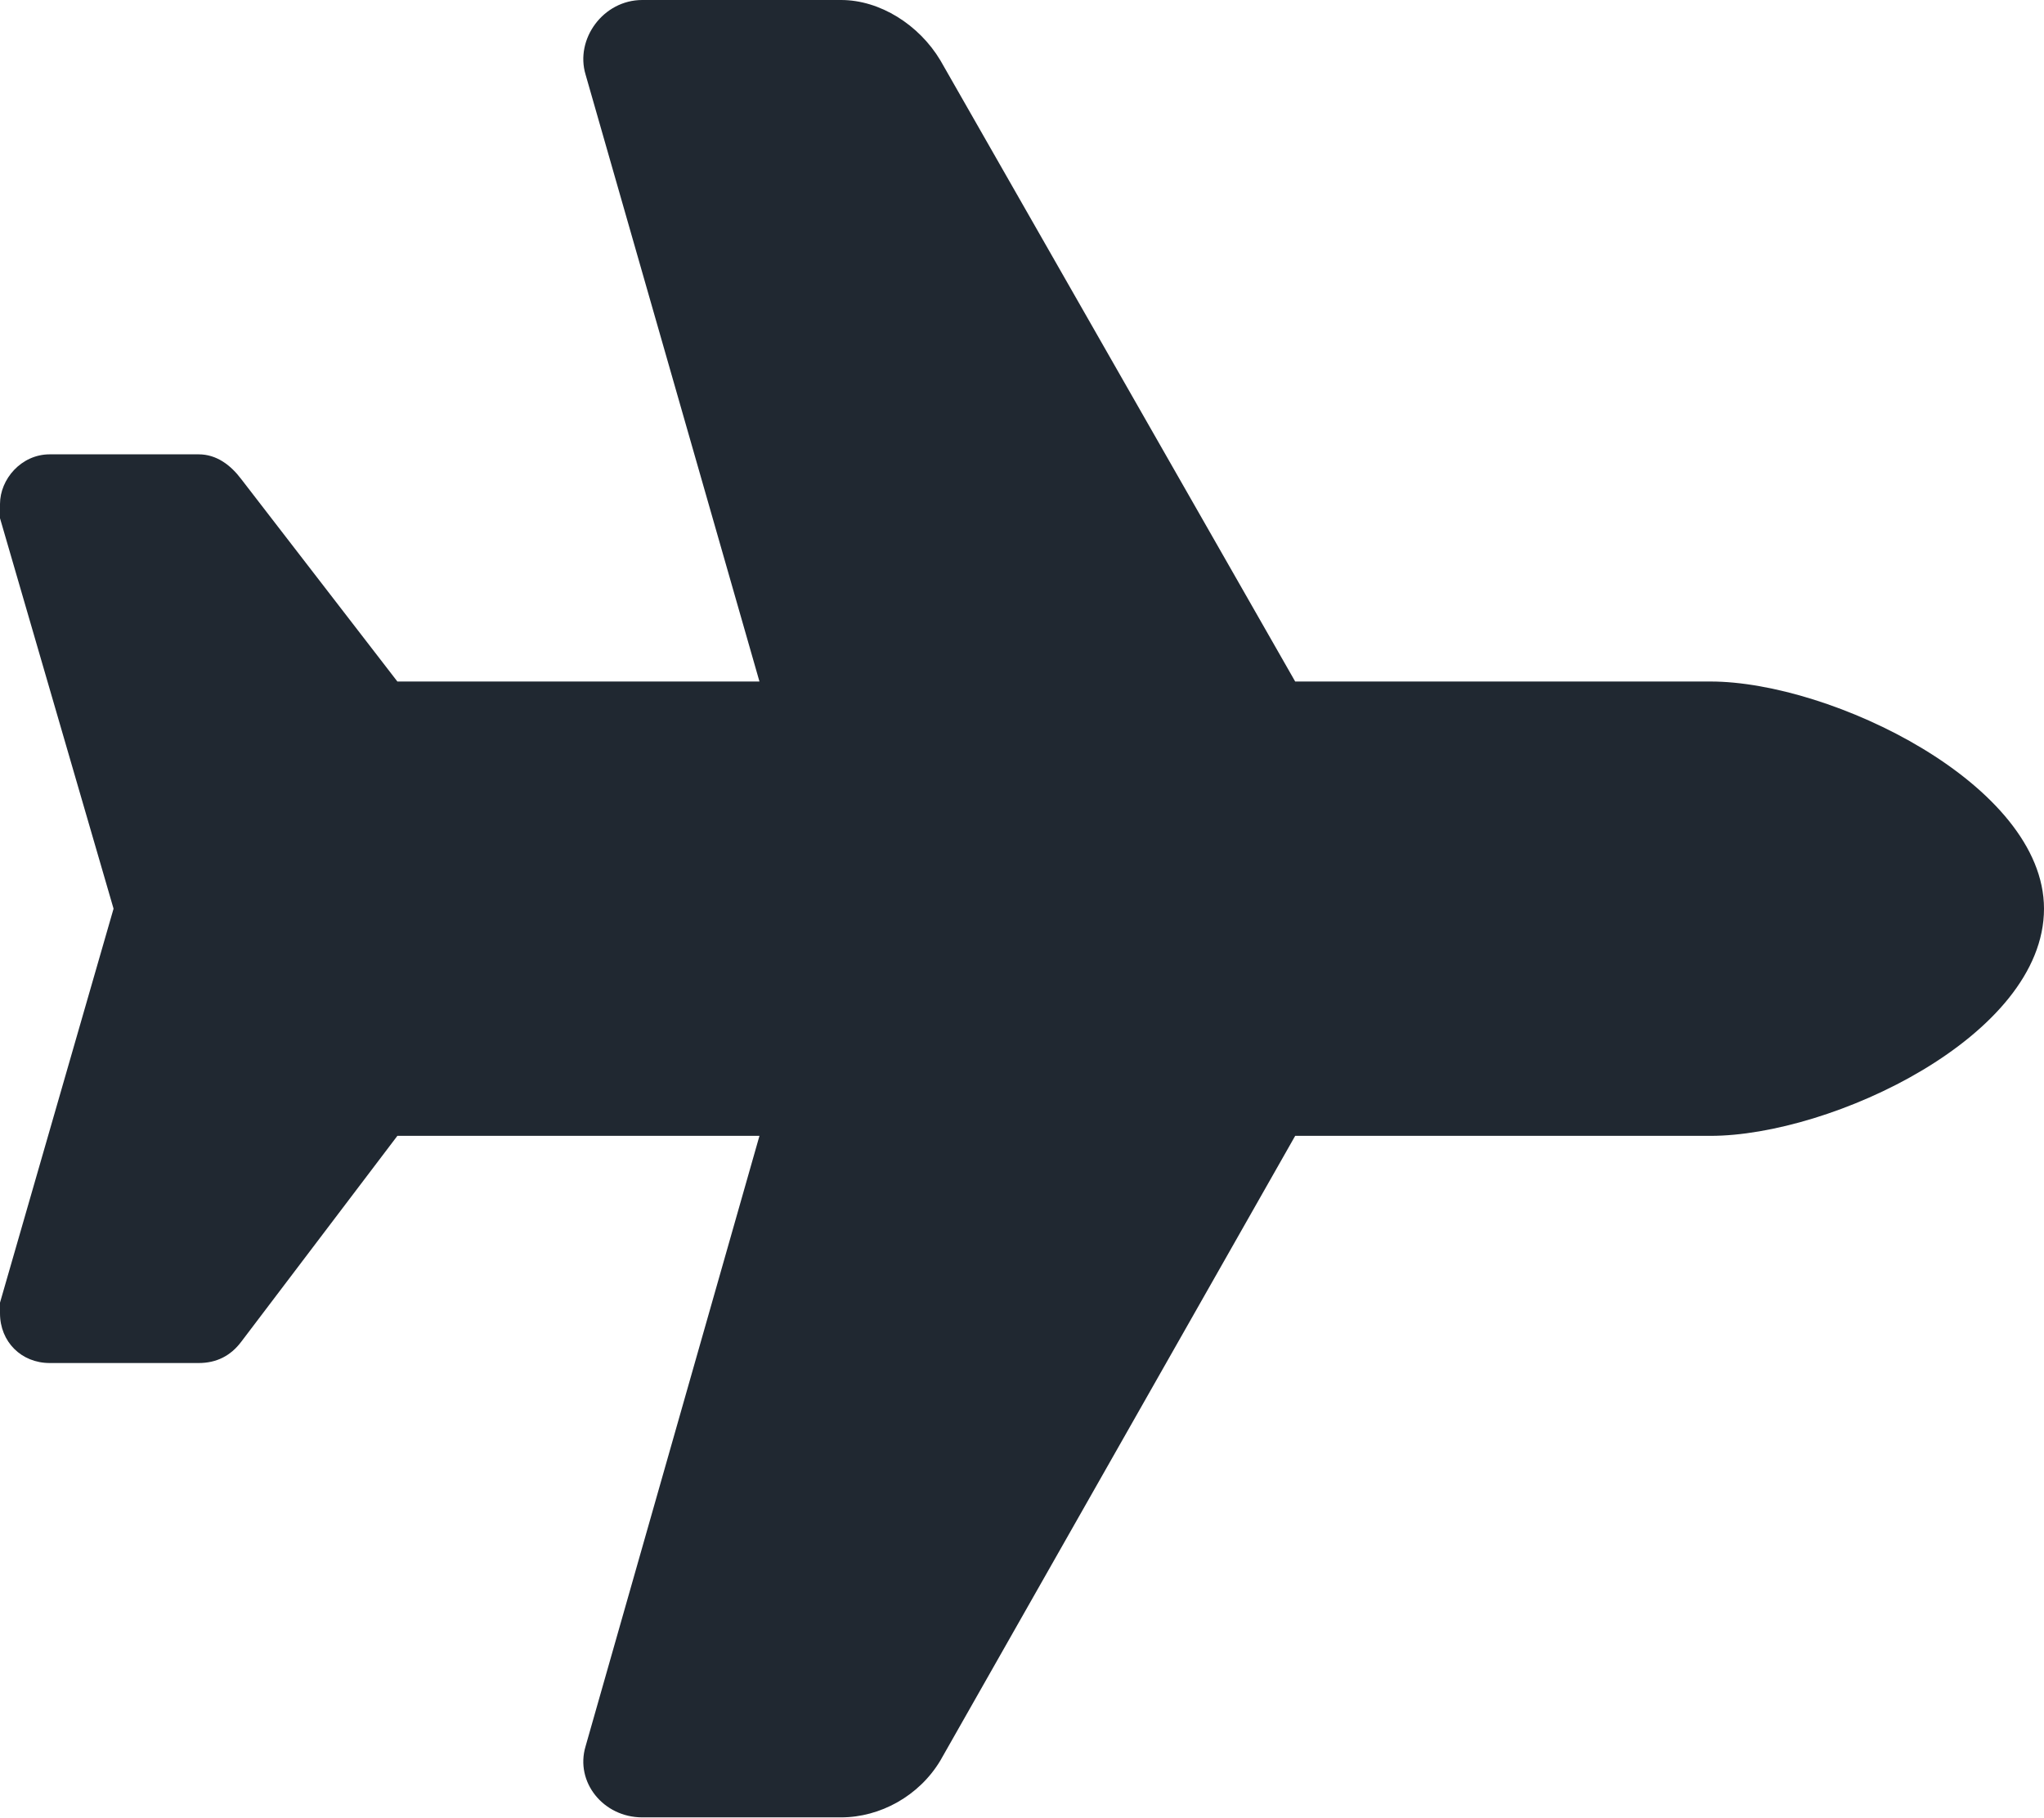
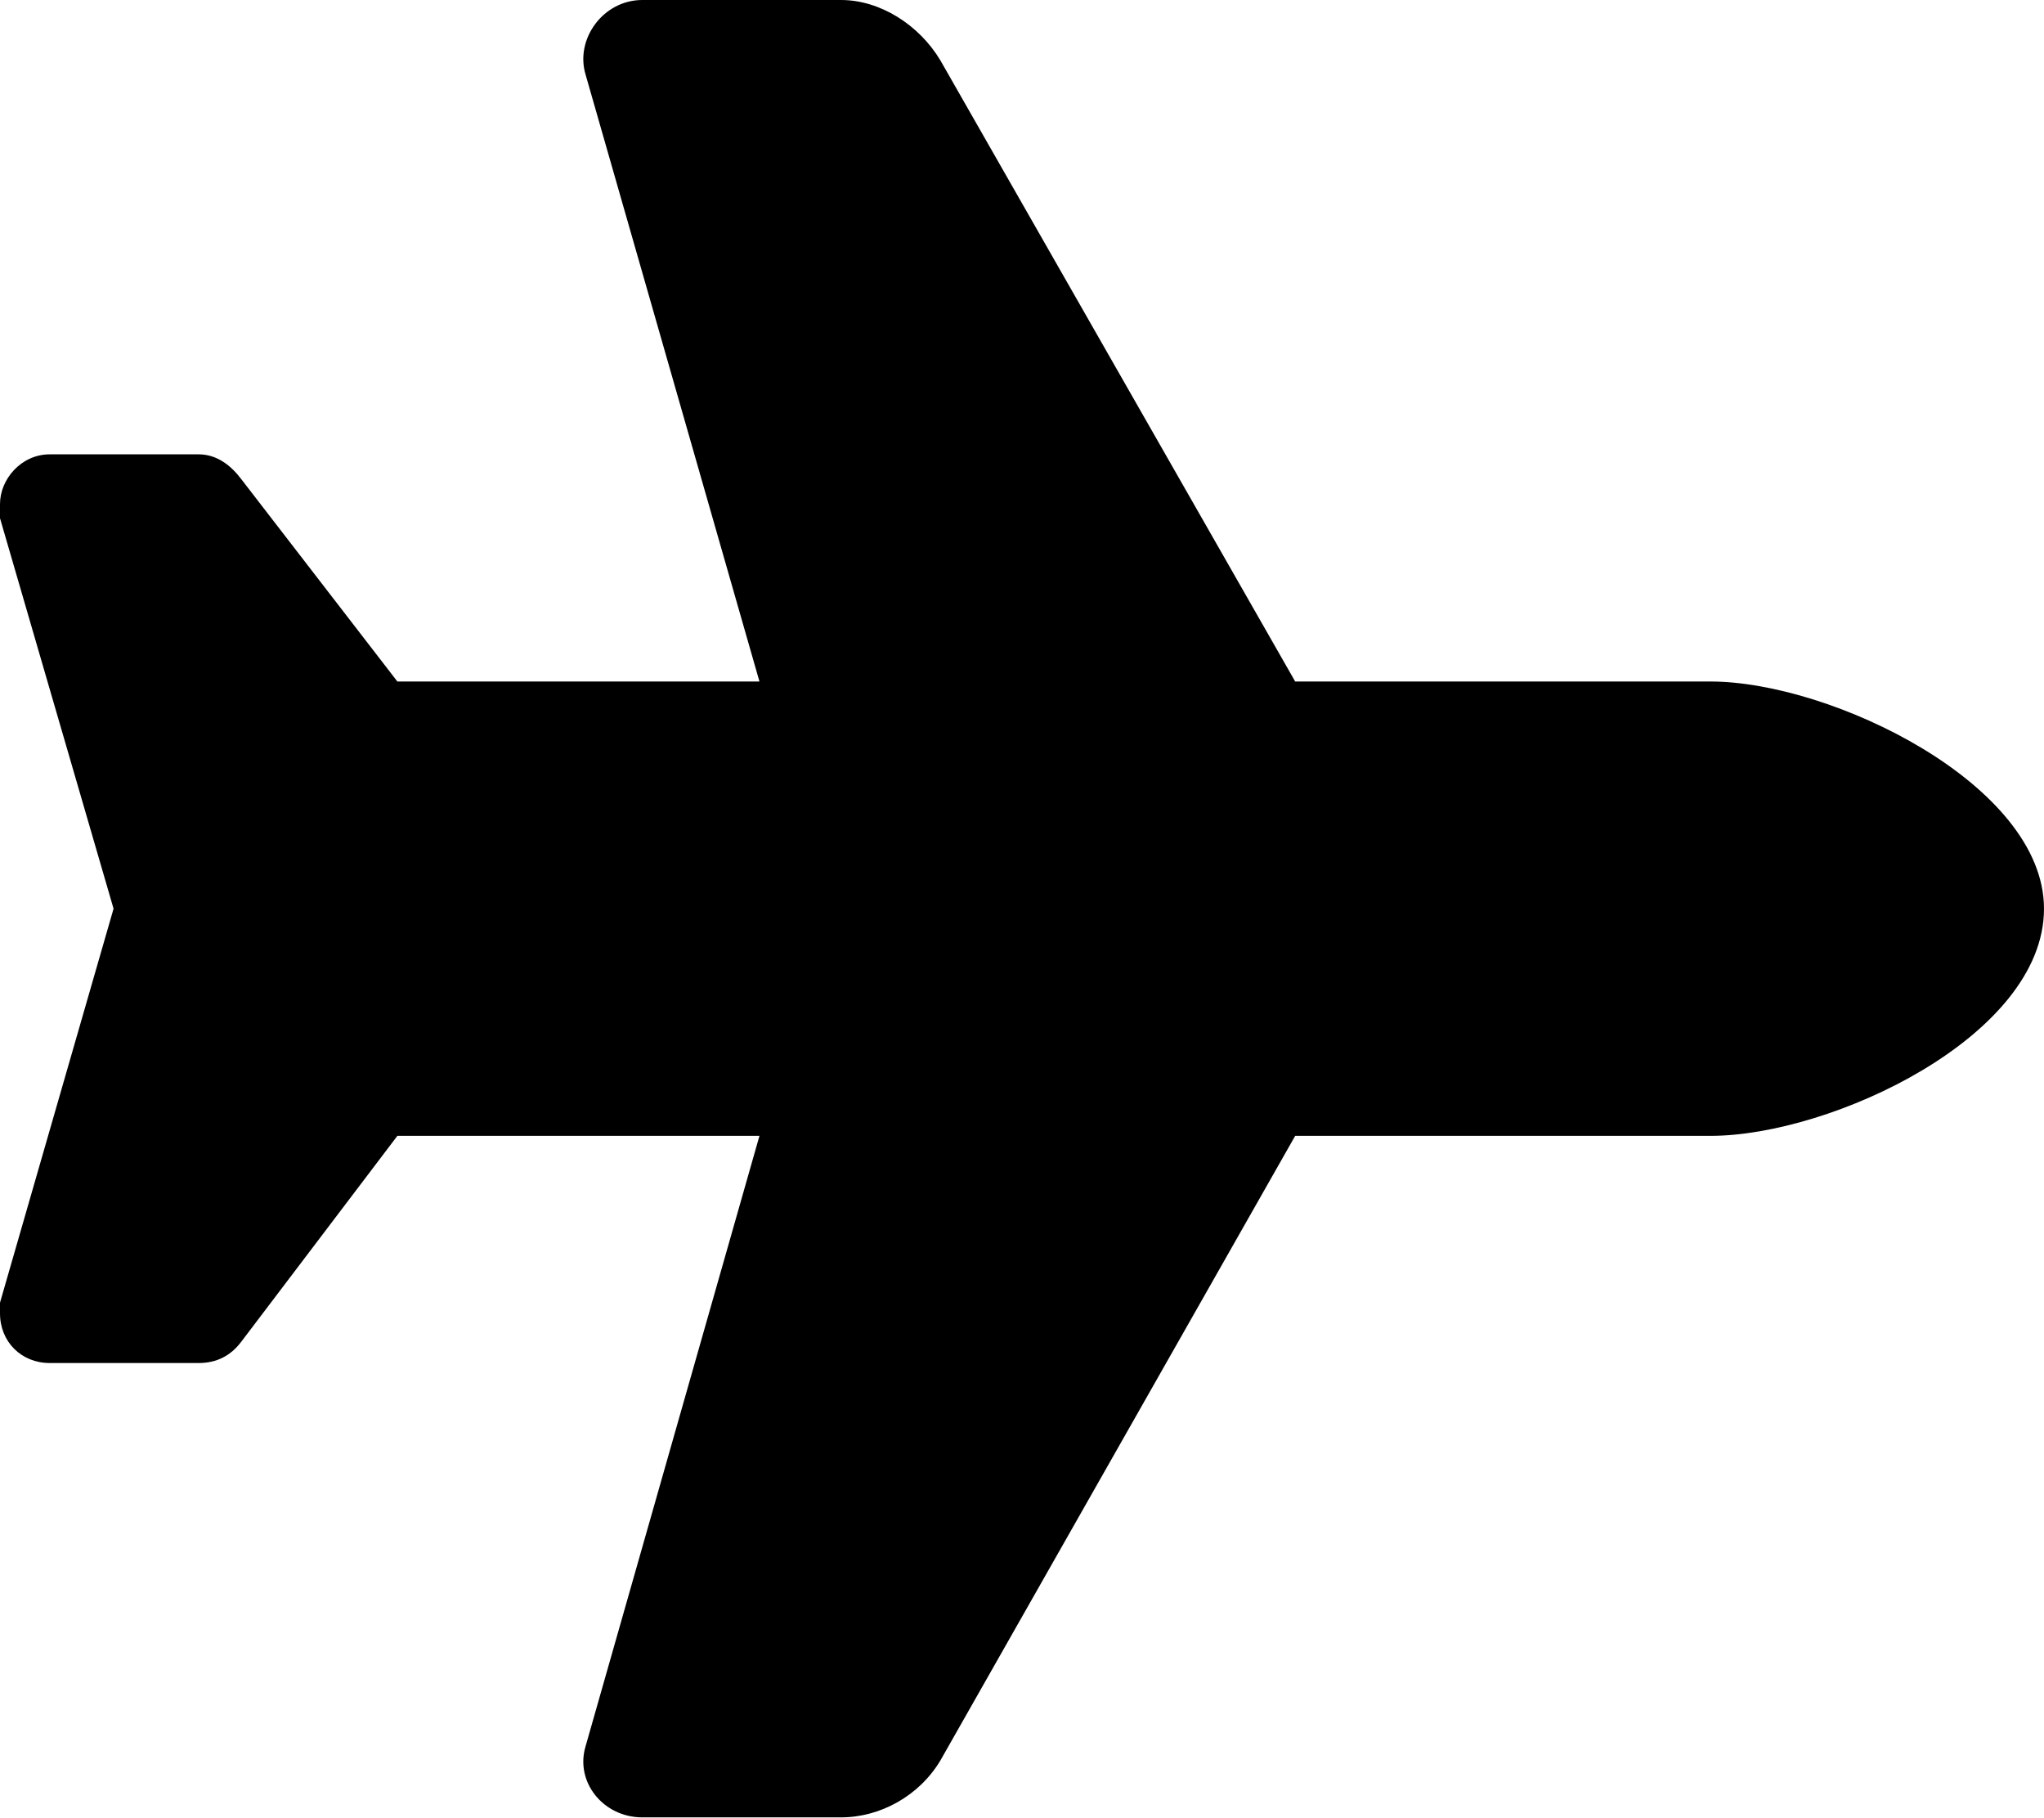
<svg xmlns="http://www.w3.org/2000/svg" width="15.75" height="14" viewBox="0 0 15.75 14" fill="none" version="1.1" id="svg7234">
  <defs id="defs7238" />
-   <path stroke-width="0" d="m 13.18,5.25 c 0.93,0 2.57,0.793 2.57,1.75 0,0.984 -1.641,1.75 -2.57,1.75 H 9.98 L 7.246,13.562 C 7.082,13.836 6.781,14 6.481,14 H 4.949 C 4.648,14 4.43,13.727 4.512,13.453 L 5.852,8.75 H 3.062 L 1.859,10.336 C 1.777,10.445 1.668,10.5 1.531,10.5 H 0.383 C 0.164,10.5 0,10.336 0,10.117 0,10.09 0,10.062 0,10.035 L 0.875,7 0,3.992 C 0,3.965 0,3.938 0,3.883 0,3.691 0.164,3.5 0.383,3.5 h 1.148 c 0.137,0 0.246,0.082 0.328,0.191 L 3.062,5.25 H 5.852 L 4.512,0.574 C 4.43,0.301 4.648,0 4.949,0 H 6.481 C 6.781,0 7.082,0.191 7.246,0.465 L 9.98,5.25 Z" fill="#202831" id="path7232" />
+   <path stroke-width="0" d="m 13.18,5.25 c 0.93,0 2.57,0.793 2.57,1.75 0,0.984 -1.641,1.75 -2.57,1.75 H 9.98 L 7.246,13.562 C 7.082,13.836 6.781,14 6.481,14 H 4.949 C 4.648,14 4.43,13.727 4.512,13.453 L 5.852,8.75 H 3.062 L 1.859,10.336 C 1.777,10.445 1.668,10.5 1.531,10.5 H 0.383 C 0.164,10.5 0,10.336 0,10.117 0,10.09 0,10.062 0,10.035 L 0.875,7 0,3.992 C 0,3.965 0,3.938 0,3.883 0,3.691 0.164,3.5 0.383,3.5 h 1.148 c 0.137,0 0.246,0.082 0.328,0.191 L 3.062,5.25 H 5.852 L 4.512,0.574 C 4.43,0.301 4.648,0 4.949,0 H 6.481 C 6.781,0 7.082,0.191 7.246,0.465 L 9.98,5.25 Z" fill="black" id="path7232" />
</svg>
